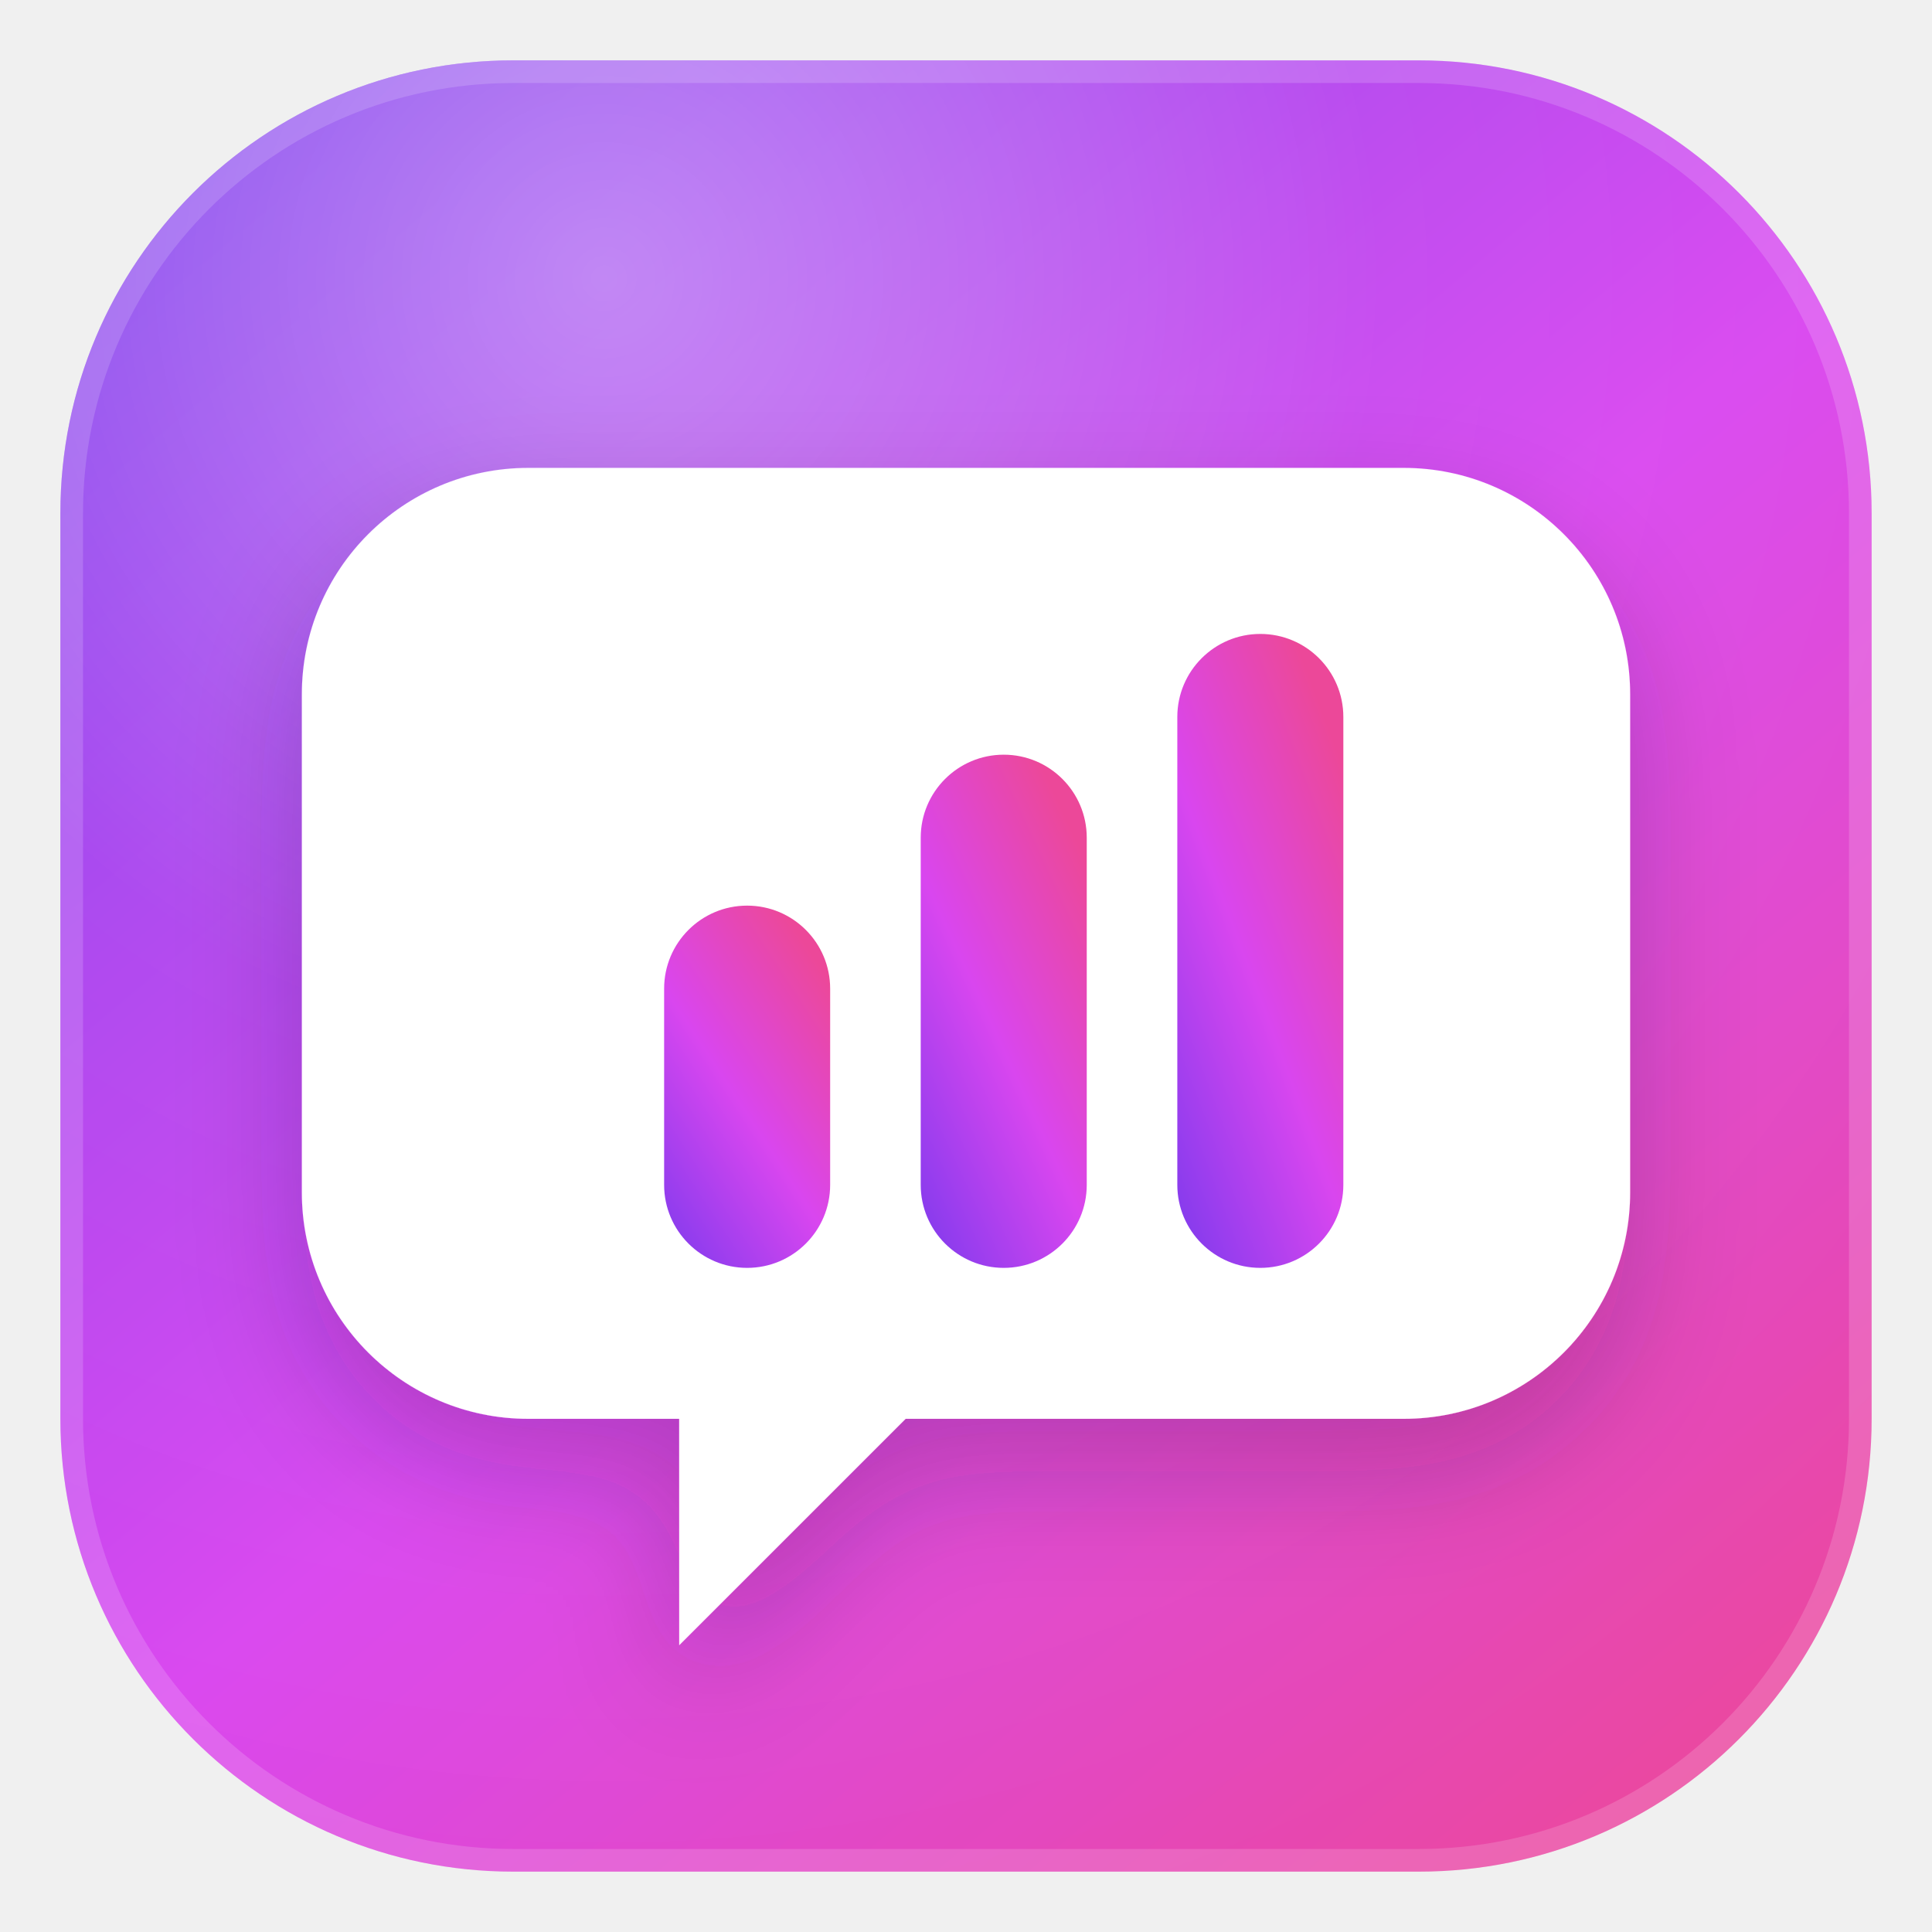
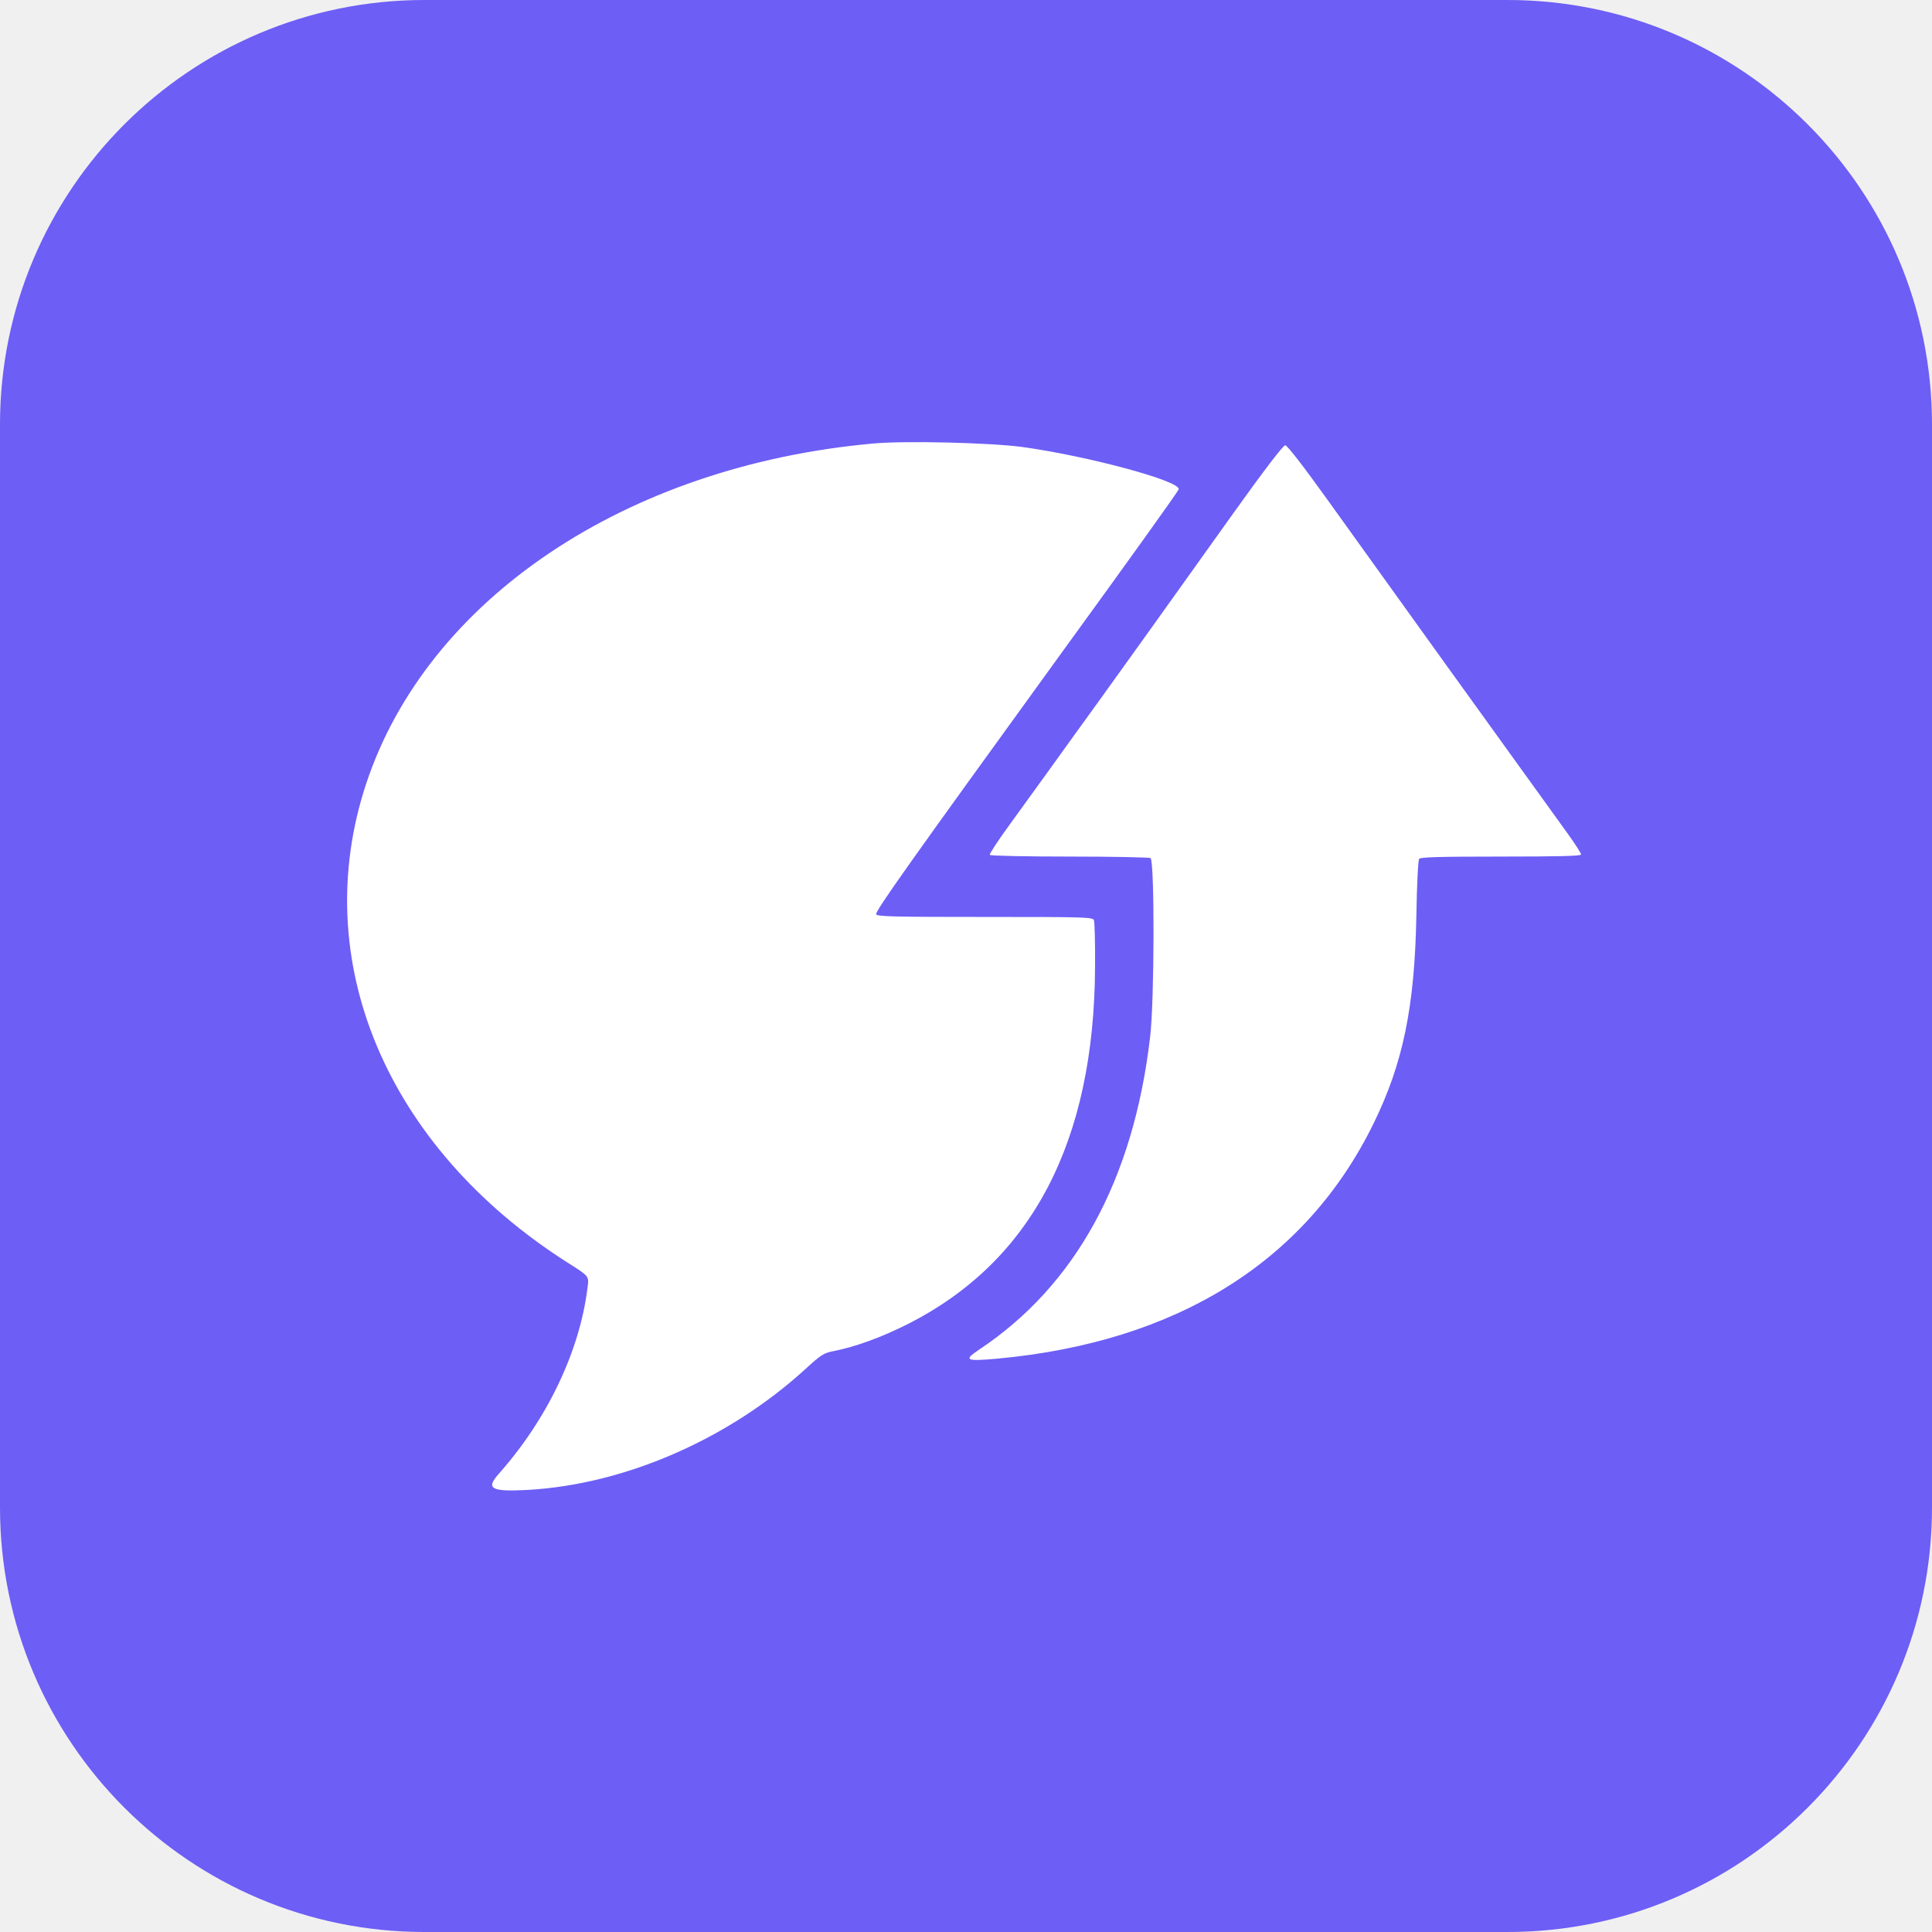
- <svg xmlns="http://www.w3.org/2000/svg" width="128" height="128" viewBox="0 0 128 128">
-   <defs>
-     <linearGradient id="g" x1="0.08" y1="0" x2="0.92" y2="1">
-       <stop offset="0%" stop-color="#7c3aed" />
-       <stop offset="52%" stop-color="#d946ef" />
-       <stop offset="100%" stop-color="#ec4899" />
-     </linearGradient>
-     <linearGradient id="bars" x1="0" y1="1" x2="0.7" y2="0">
-       <stop offset="0%" stop-color="#7c3aed" />
-       <stop offset="52%" stop-color="#d946ef" />
-       <stop offset="100%" stop-color="#ec4899" />
-     </linearGradient>
-     <radialGradient id="gloss" cx="0.3" cy="0.12" r="0.95">
-       <stop offset="0%" stop-color="#ffffff" stop-opacity="0.38" />
-       <stop offset="45%" stop-color="#ffffff" stop-opacity="0.06" />
-       <stop offset="100%" stop-color="#ffffff" stop-opacity="0" />
-     </radialGradient>
-     <filter id="sh" x="-30%" y="-30%" width="160%" height="160%">
-       <feDropShadow dx="0" dy="3.5" stdDeviation="4" flood-color="#2a0a3d" flood-opacity="0.22" />
-     </filter>
-   </defs>
-   <rect x="4" y="4" width="120" height="120" rx="30" fill="url(#g)" />
-   <rect x="4" y="4" width="120" height="120" rx="30" fill="url(#gloss)" />
-   <rect x="4.75" y="4.75" width="118.5" height="118.5" rx="29.25" fill="none" stroke="#ffffff" stroke-opacity="0.16" stroke-width="1.5" />
-   <g filter="url(#sh)">
-     <path d="M35 31 h58 a15 15 0 0 1 15 15 v33 a15 15 0 0 1 -15 15 H60 l-15 15 v-15 h-10 a15 15 0 0 1 -15 -15 V46 a15 15 0 0 1 15 -15 z" fill="#ffffff" />
-   </g>
-   <g>
-     <rect x="44" y="60" width="11" height="24" rx="5.5" fill="url(#bars)" />
-     <rect x="61" y="50" width="11" height="34" rx="5.5" fill="url(#bars)" />
-     <rect x="78" y="42" width="11" height="42" rx="5.5" fill="url(#bars)" />
+ <svg xmlns="http://www.w3.org/2000/svg" viewBox="0 0 1024 1024">
+   <rect width="1024" height="1024" rx="225" ry="225" fill="#6D5EF6" />
+   <g transform="translate(0,1024) scale(0.1,-0.1)" fill="#ffffff" stroke="none">
+     <path d="M4625 7889 c-1309 -119 -2360 -825 -2684 -1802 -310 -936 105 -1925 1064 -2537 120 -76 117 -73 109 -135 -41 -335 -213 -697 -470 -986 -71 -80 -42 -96 150 -86 514 28 1065 267 1474 640 84 77 98 86 151 96 116 23 251 72 392 143 657 332 989 966 993 1893 1 127 -2 238 -6 248 -7 16 -44 17 -578 17 -485 0 -571 2 -576 14 -6 16 164 256 1000 1410 340 468 598 828 603 842 16 43 -480 177 -830 225 -174 23 -623 34 -792 18z M6540 7524 c-140 -196 -326 -456 -413 -578 -87 -121 -224 -313 -305 -425 -81 -112 -196 -271 -256 -355 -60 -83 -158 -218 -217 -300 -60 -82 -106 -153 -103 -157 3 -5 193 -9 422 -9 229 0 423 -4 430 -8 22 -14 21 -757 -2 -947 -88 -759 -396 -1320 -909 -1660 -82 -55 -67 -61 100 -46 952 88 1635 515 1993 1246 157 320 218 620 227 1100 3 172 9 295 15 303 8 9 107 12 434 12 309 0 424 3 424 11 0 7 -31 55 -69 108 -456 632 -824 1143 -1280 1779 -127 177 -209 282 -219 282 -11 0 -114 -135 -272 -356z" />
  </g>
</svg>
